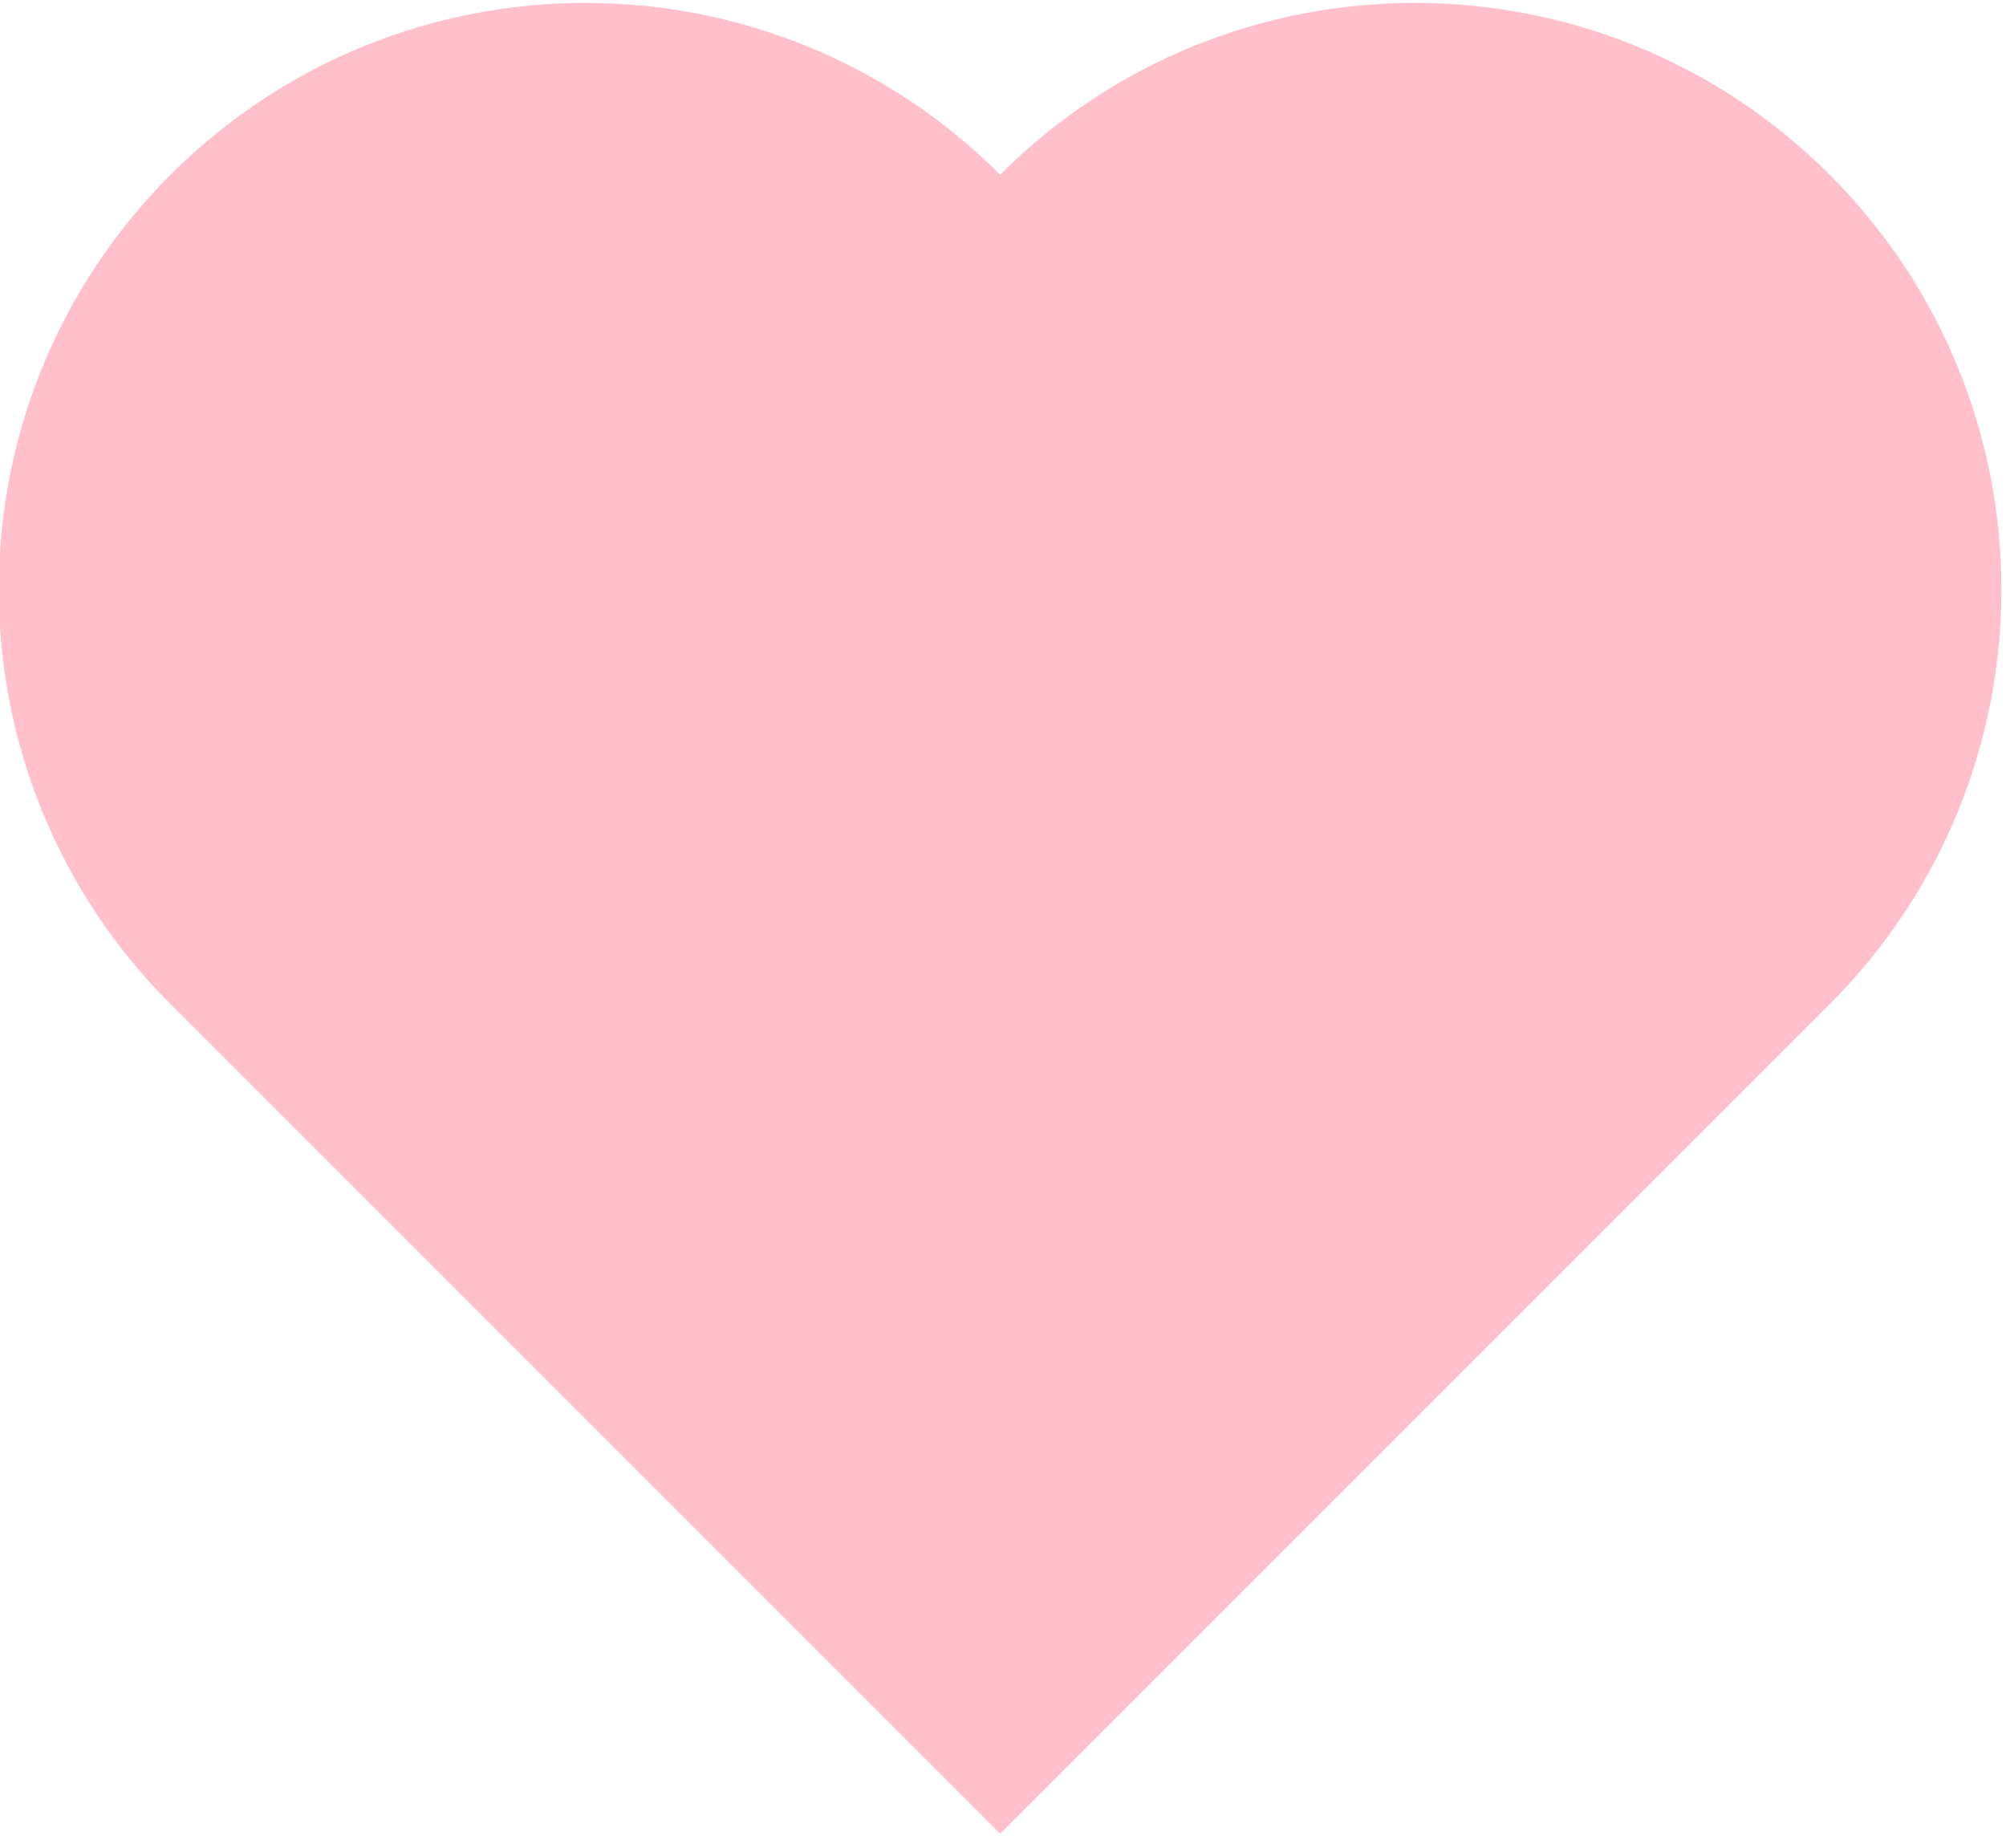
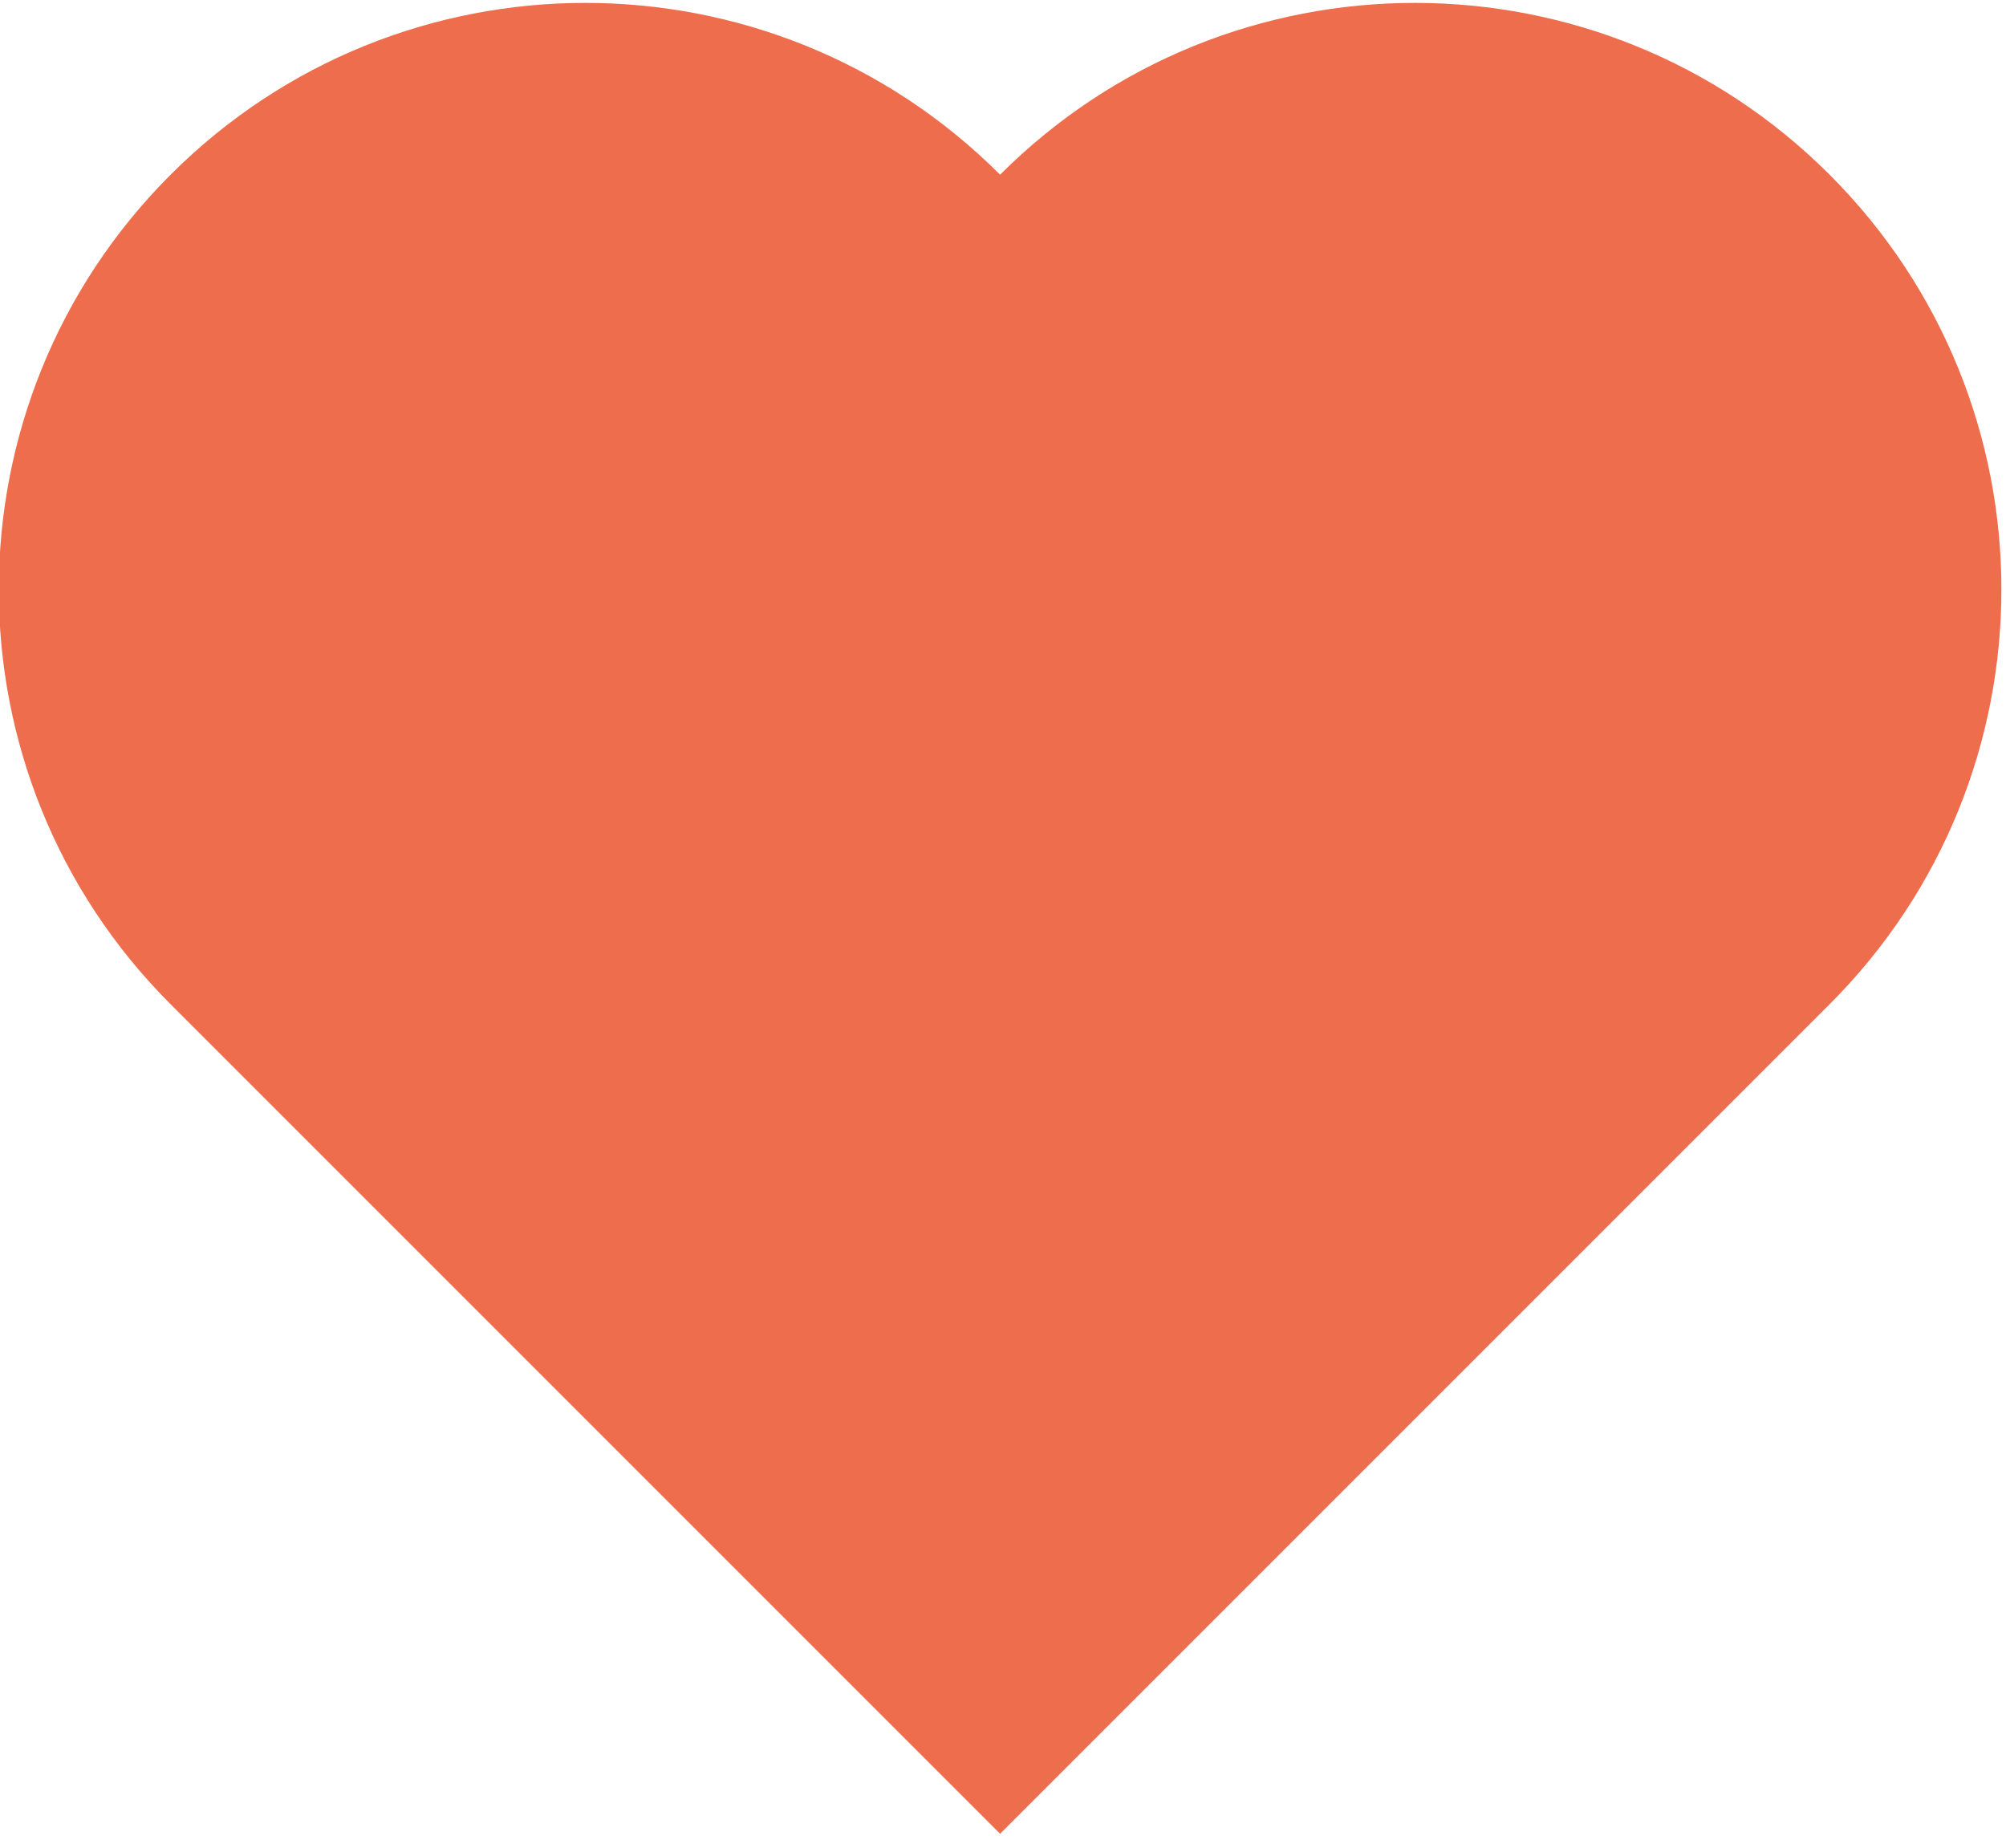
<svg xmlns="http://www.w3.org/2000/svg" xmlns:xlink="http://www.w3.org/1999/xlink" version="1.1" height="315" width="342">
  <defs>
    <style type="text/css">
    .outline { stroke:none; stroke-width:0 }
  </style>
    <g id="heart">
      <path d="M0 200 v-200 h200     a100,100 90 0,1 0,200     a100,100 90 0,1 -200,0     z" />
    </g>
  </defs>
-   <use xlink:href="#heart" class="outline " fill="pink" transform="rotate(225,150,121)" />
+   <use xlink:href="#heart" class="outline " fill="#EE6D4D" transform="rotate(225,150,121)" />
</svg>
